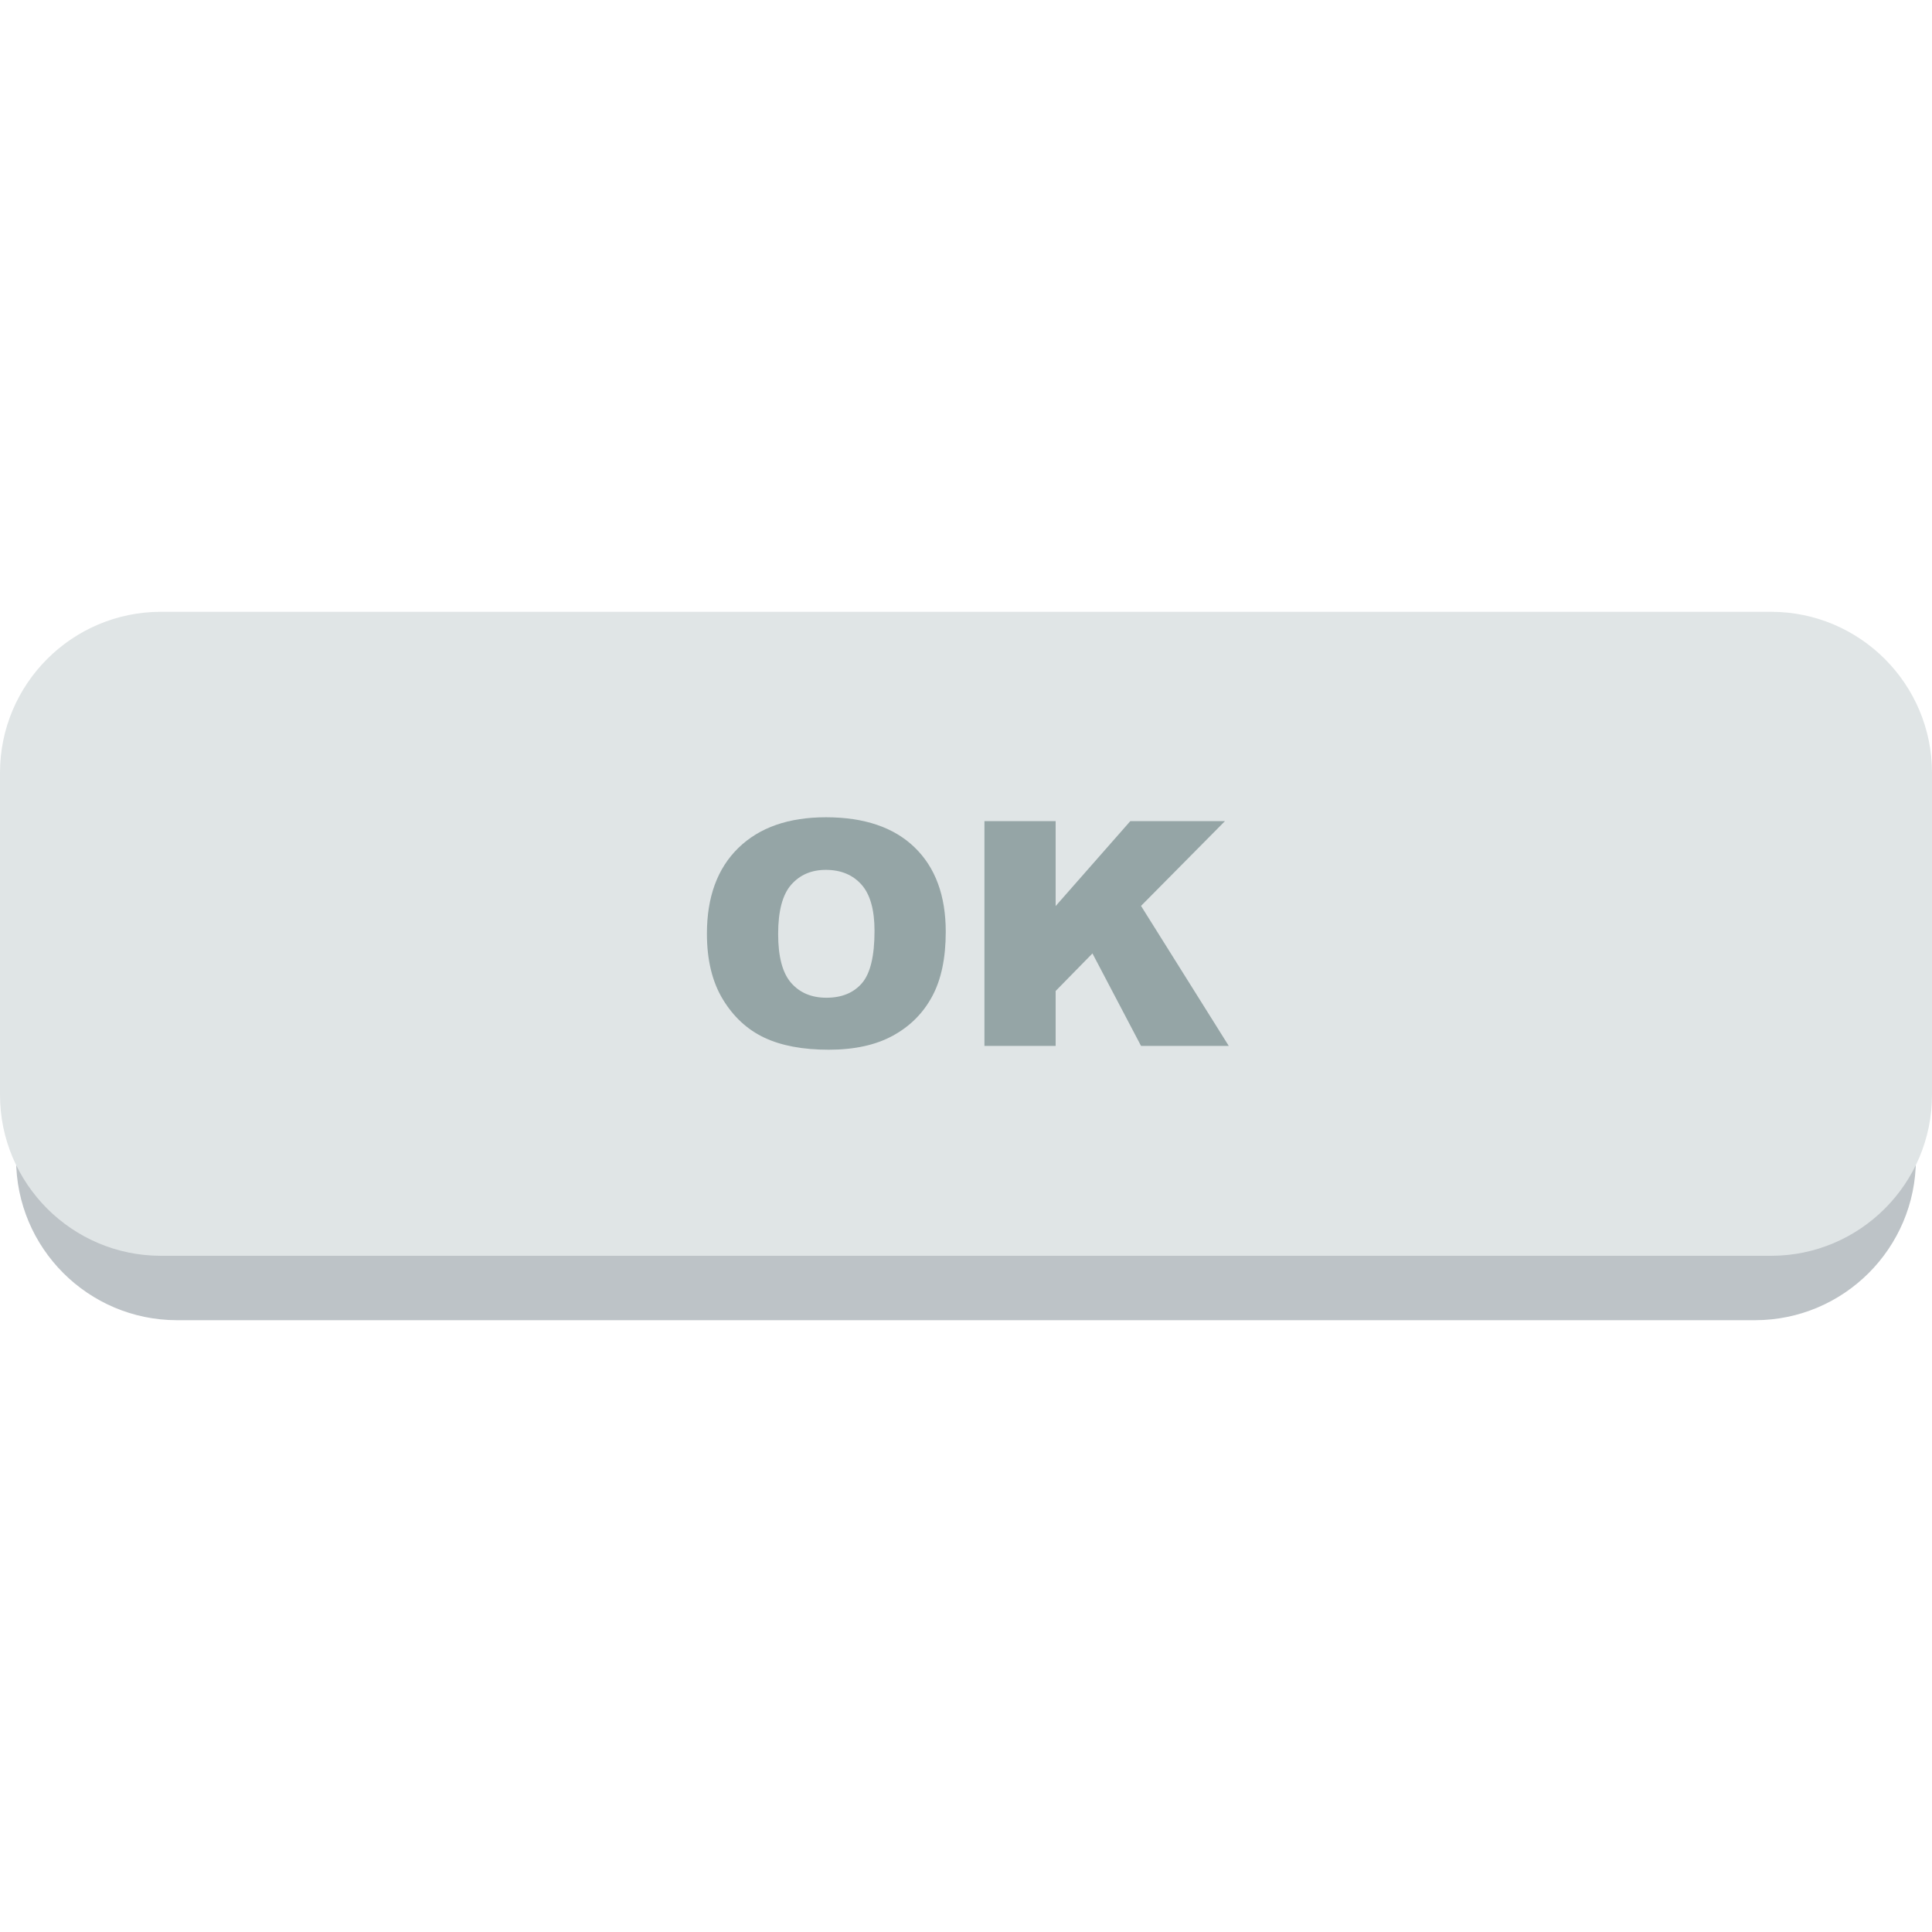
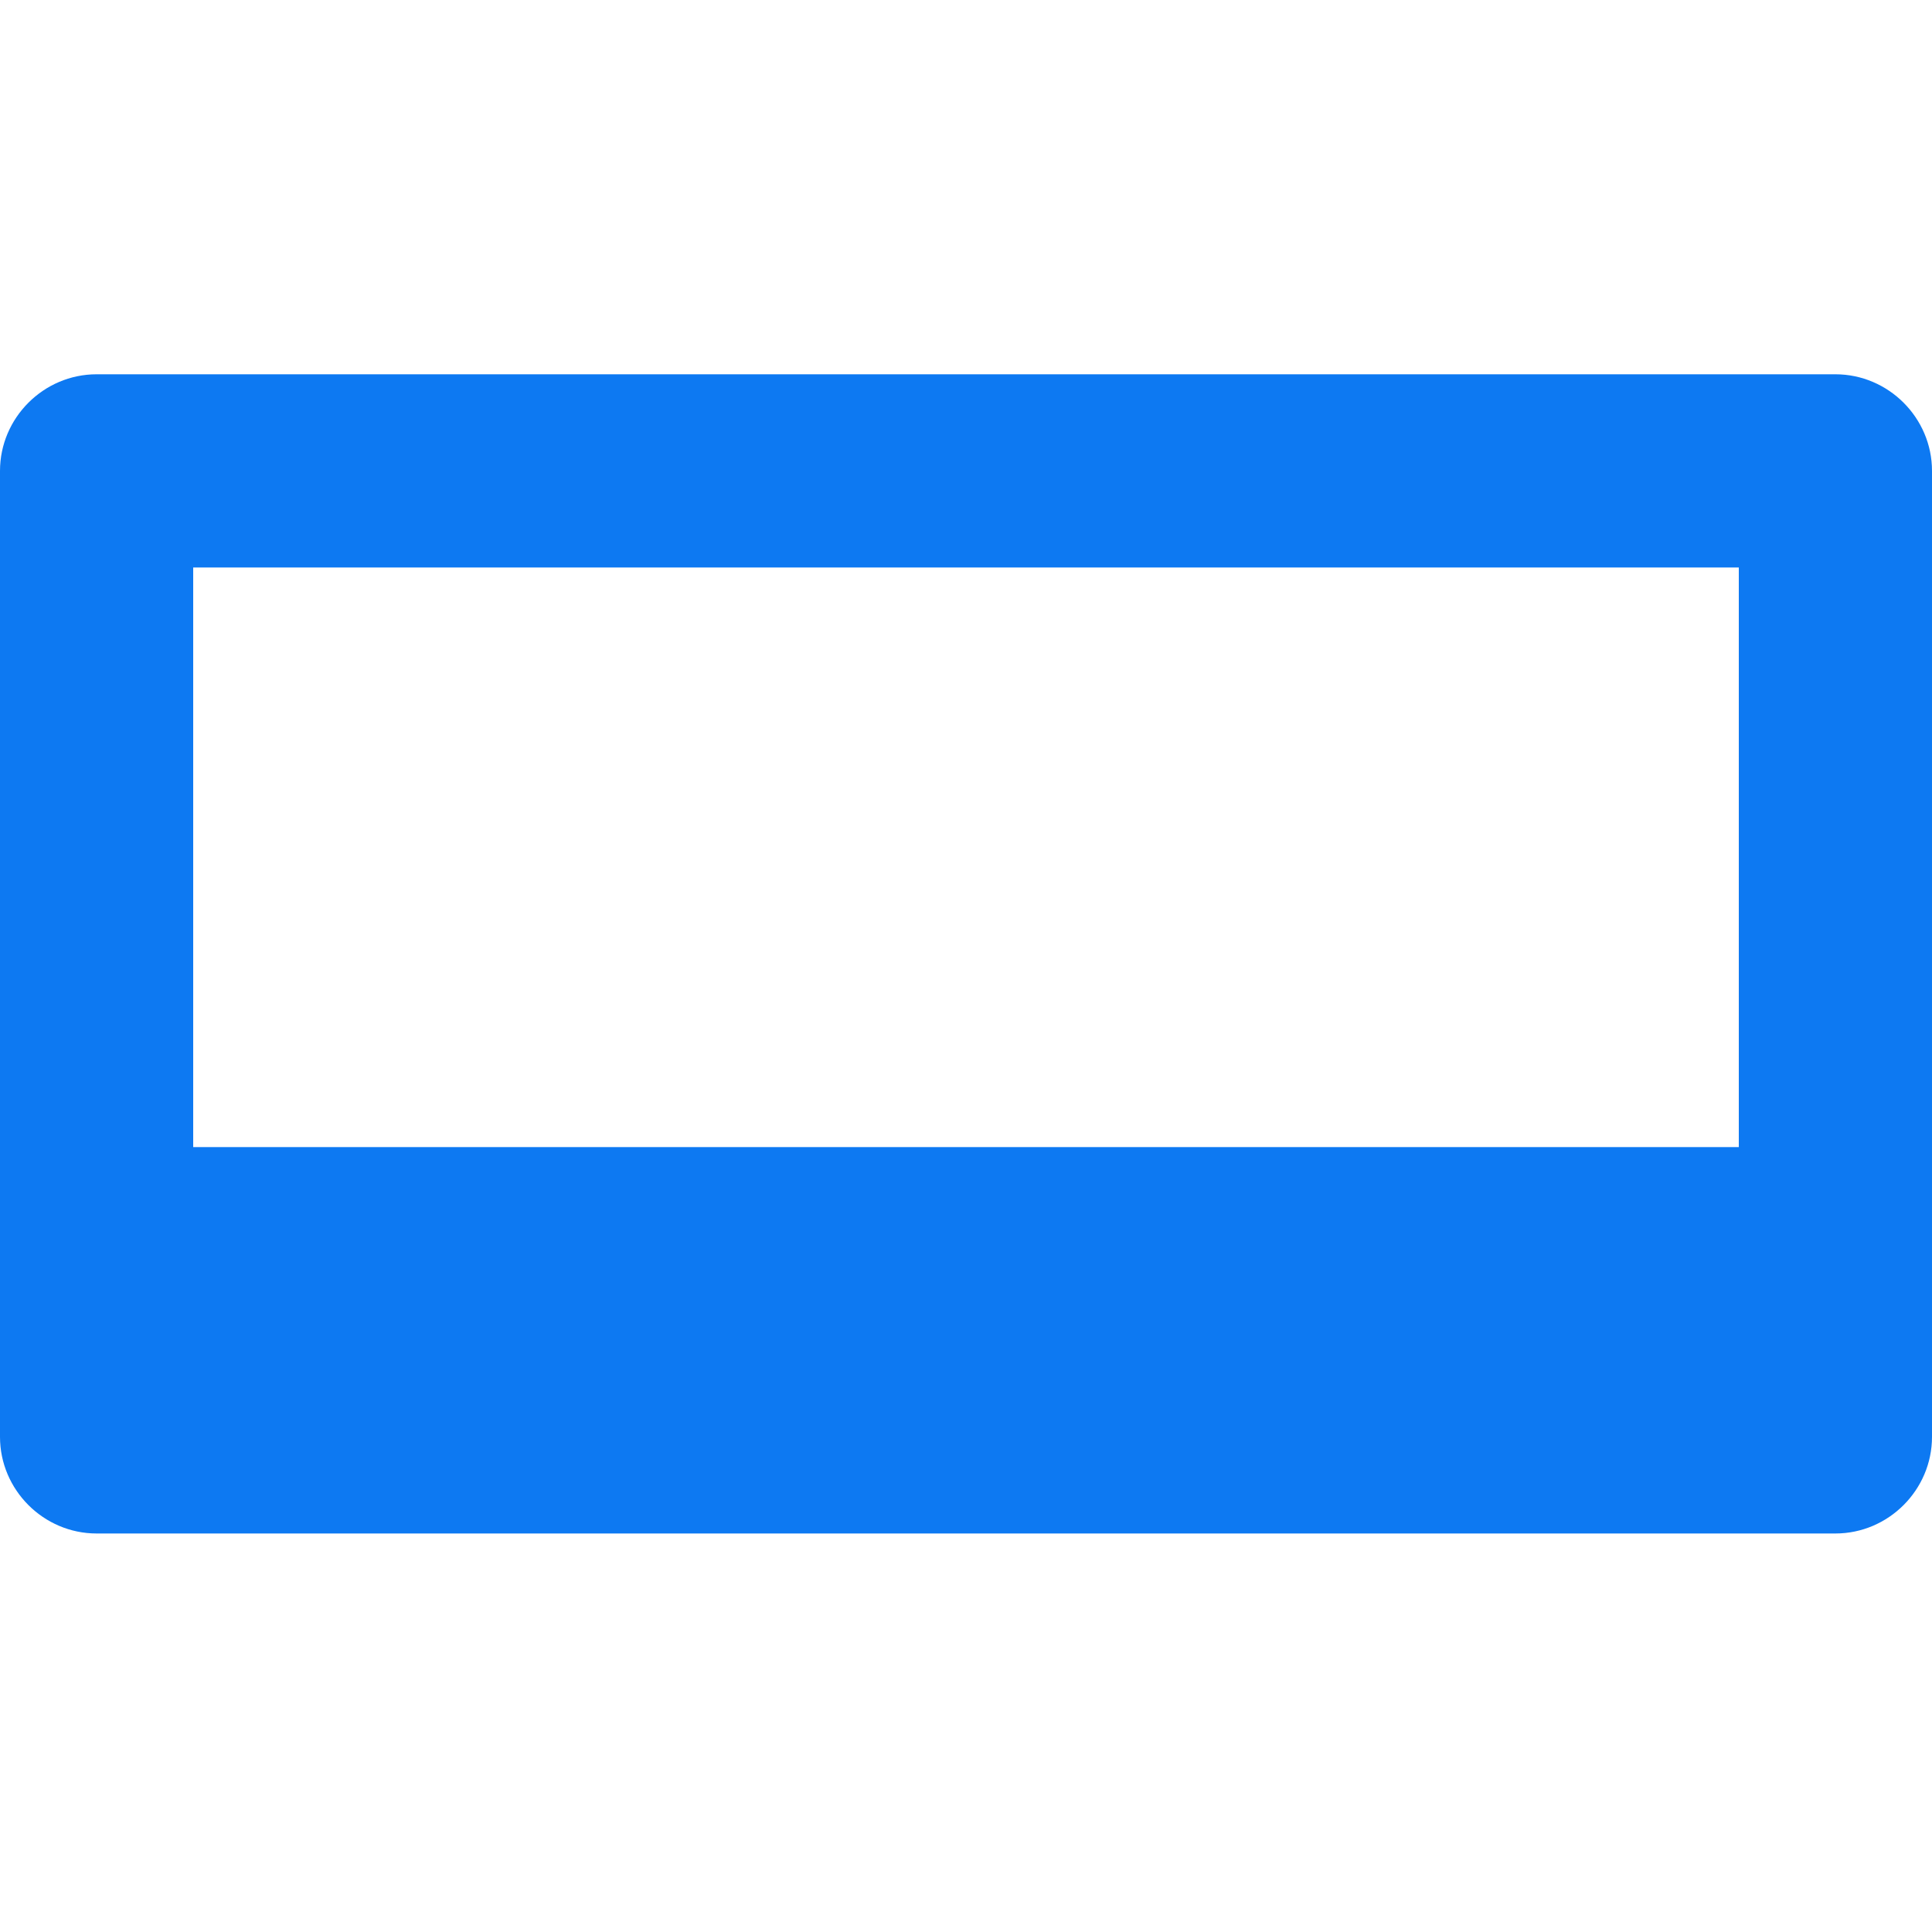
- <svg xmlns="http://www.w3.org/2000/svg" clip-rule="evenodd" fill-rule="evenodd" stroke-linejoin="round" stroke-miterlimit="1.414" viewBox="0 0 120 120">
-   <path d="m119 52c0-5.519-4.481-10-10-10h-98c-5.519 0-10 4.481-10 10v20c0 5.519 4.481 10 10 10h98c5.519 0 10-4.481 10-10z" fill="#bdc3c7" />
-   <path d="m120 48c0-5.519-4.481-10-10-10h-100c-5.519 0-10 4.481-10 10v20c0 5.519 4.481 10 10 10h100c5.519 0 10-4.481 10-10z" fill="#e0e5e6" />
-   <path d="m61.145 51h4.423v5.276l4.639-5.276h5.879l-5.215 5.267 5.449 8.695h-5.449l-3.017-5.743-2.286 2.333v3.41h-4.423z" fill="#95a5a6" fill-rule="nonzero" />
-   <path d="m43.908 57.99c0-2.279.651-4.053 1.953-5.323s3.116-1.905 5.44-1.905c2.383 0 4.219.624 5.508 1.871 1.289 1.248 1.933 2.996 1.933 5.243 0 1.632-.281 2.97-.845 4.014-.563 1.045-1.376 1.858-2.441 2.439-1.064.581-2.391.871-3.979.871-1.615 0-2.951-.251-4.009-.752-1.058-.502-1.916-1.296-2.573-2.381-.658-1.086-.987-2.445-.987-4.077zm4.424.02c0 1.409.269 2.422.806 3.038.537.615 1.268.923 2.192.923.951 0 1.686-.301 2.207-.904.521-.604.781-1.686.781-3.248 0-1.314-.271-2.275-.815-2.881s-1.281-.909-2.212-.909c-.892 0-1.608.308-2.148.923-.541.616-.811 1.635-.811 3.058z" fill="#95a5a6" fill-rule="nonzero" />
+ <svg xmlns="http://www.w3.org/2000/svg" clip-rule="evenodd" fill-rule="evenodd" stroke-linejoin="round" stroke-miterlimit="2" viewBox="0 0 20 20">
+   <path d="m4 8v6h16v-6zm-1-2h18c.549 0 1 .451 1 1v10c0 .549-.451 1-1 1h-18c-.549 0-1-.451-1-1v-10c0-.549.451-1 1-1z" fill="#0d79f2" fill-rule="nonzero" transform="translate(-2 -2.1254)" />
</svg>
